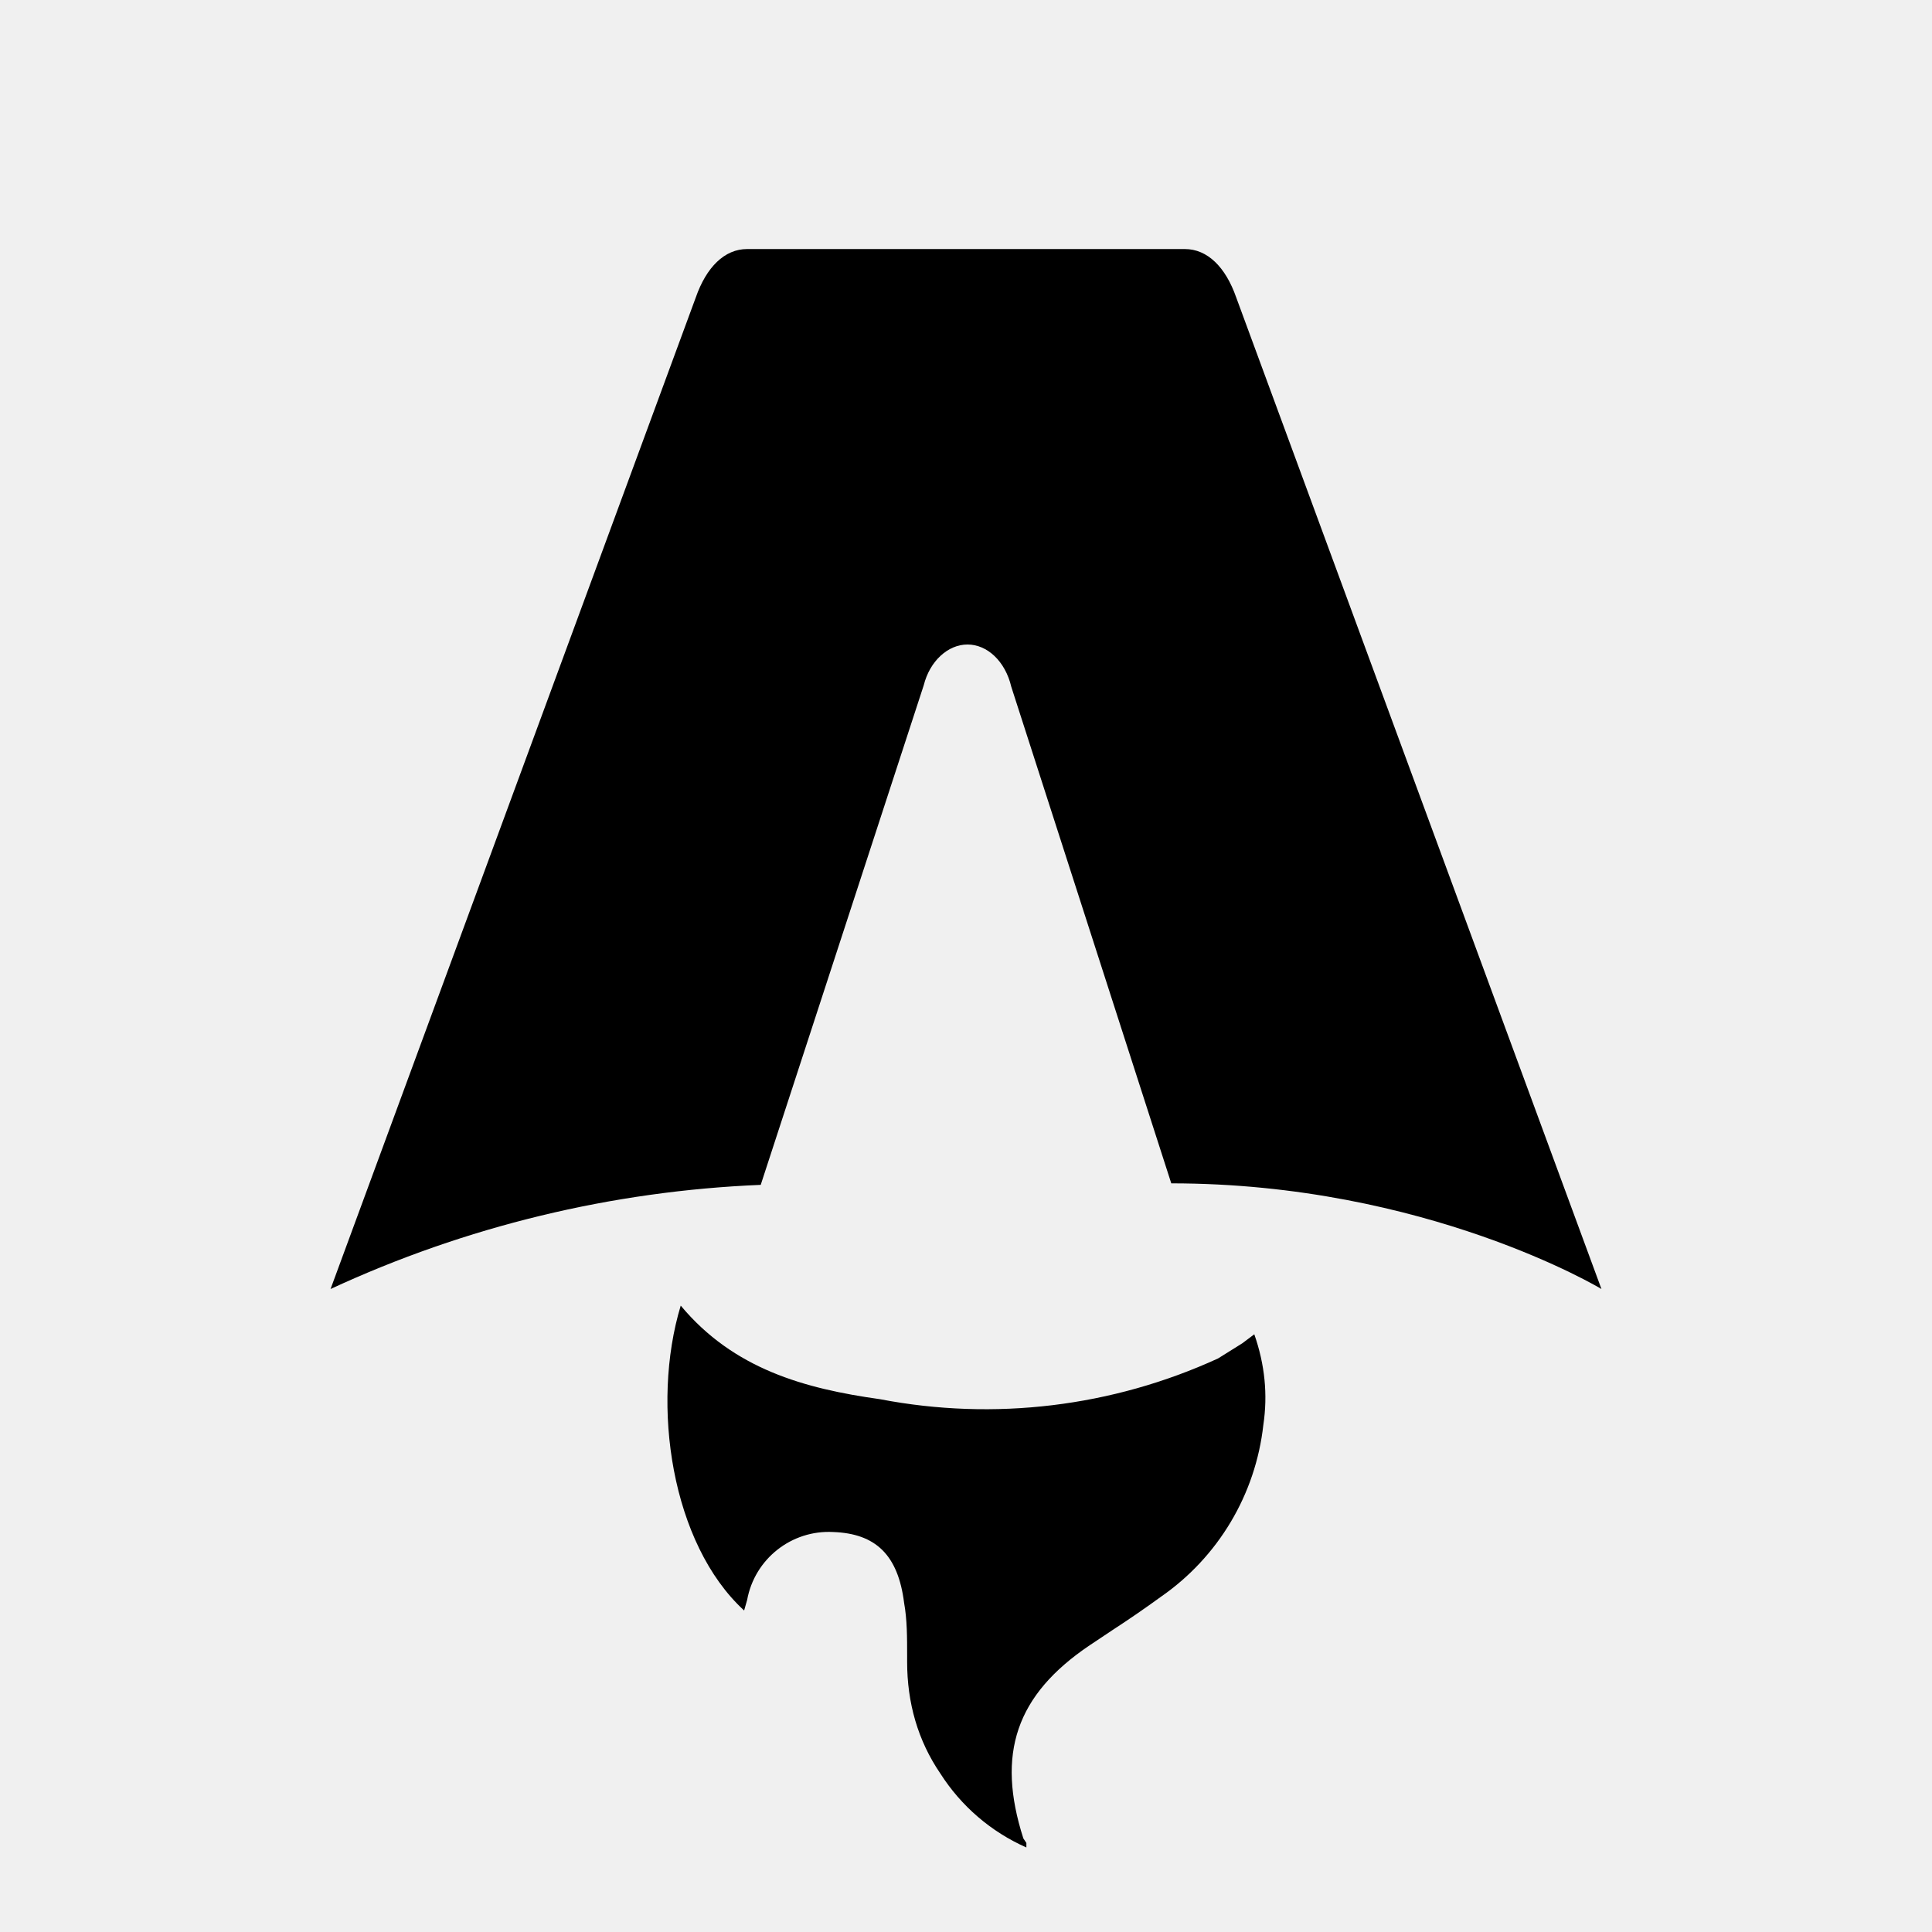
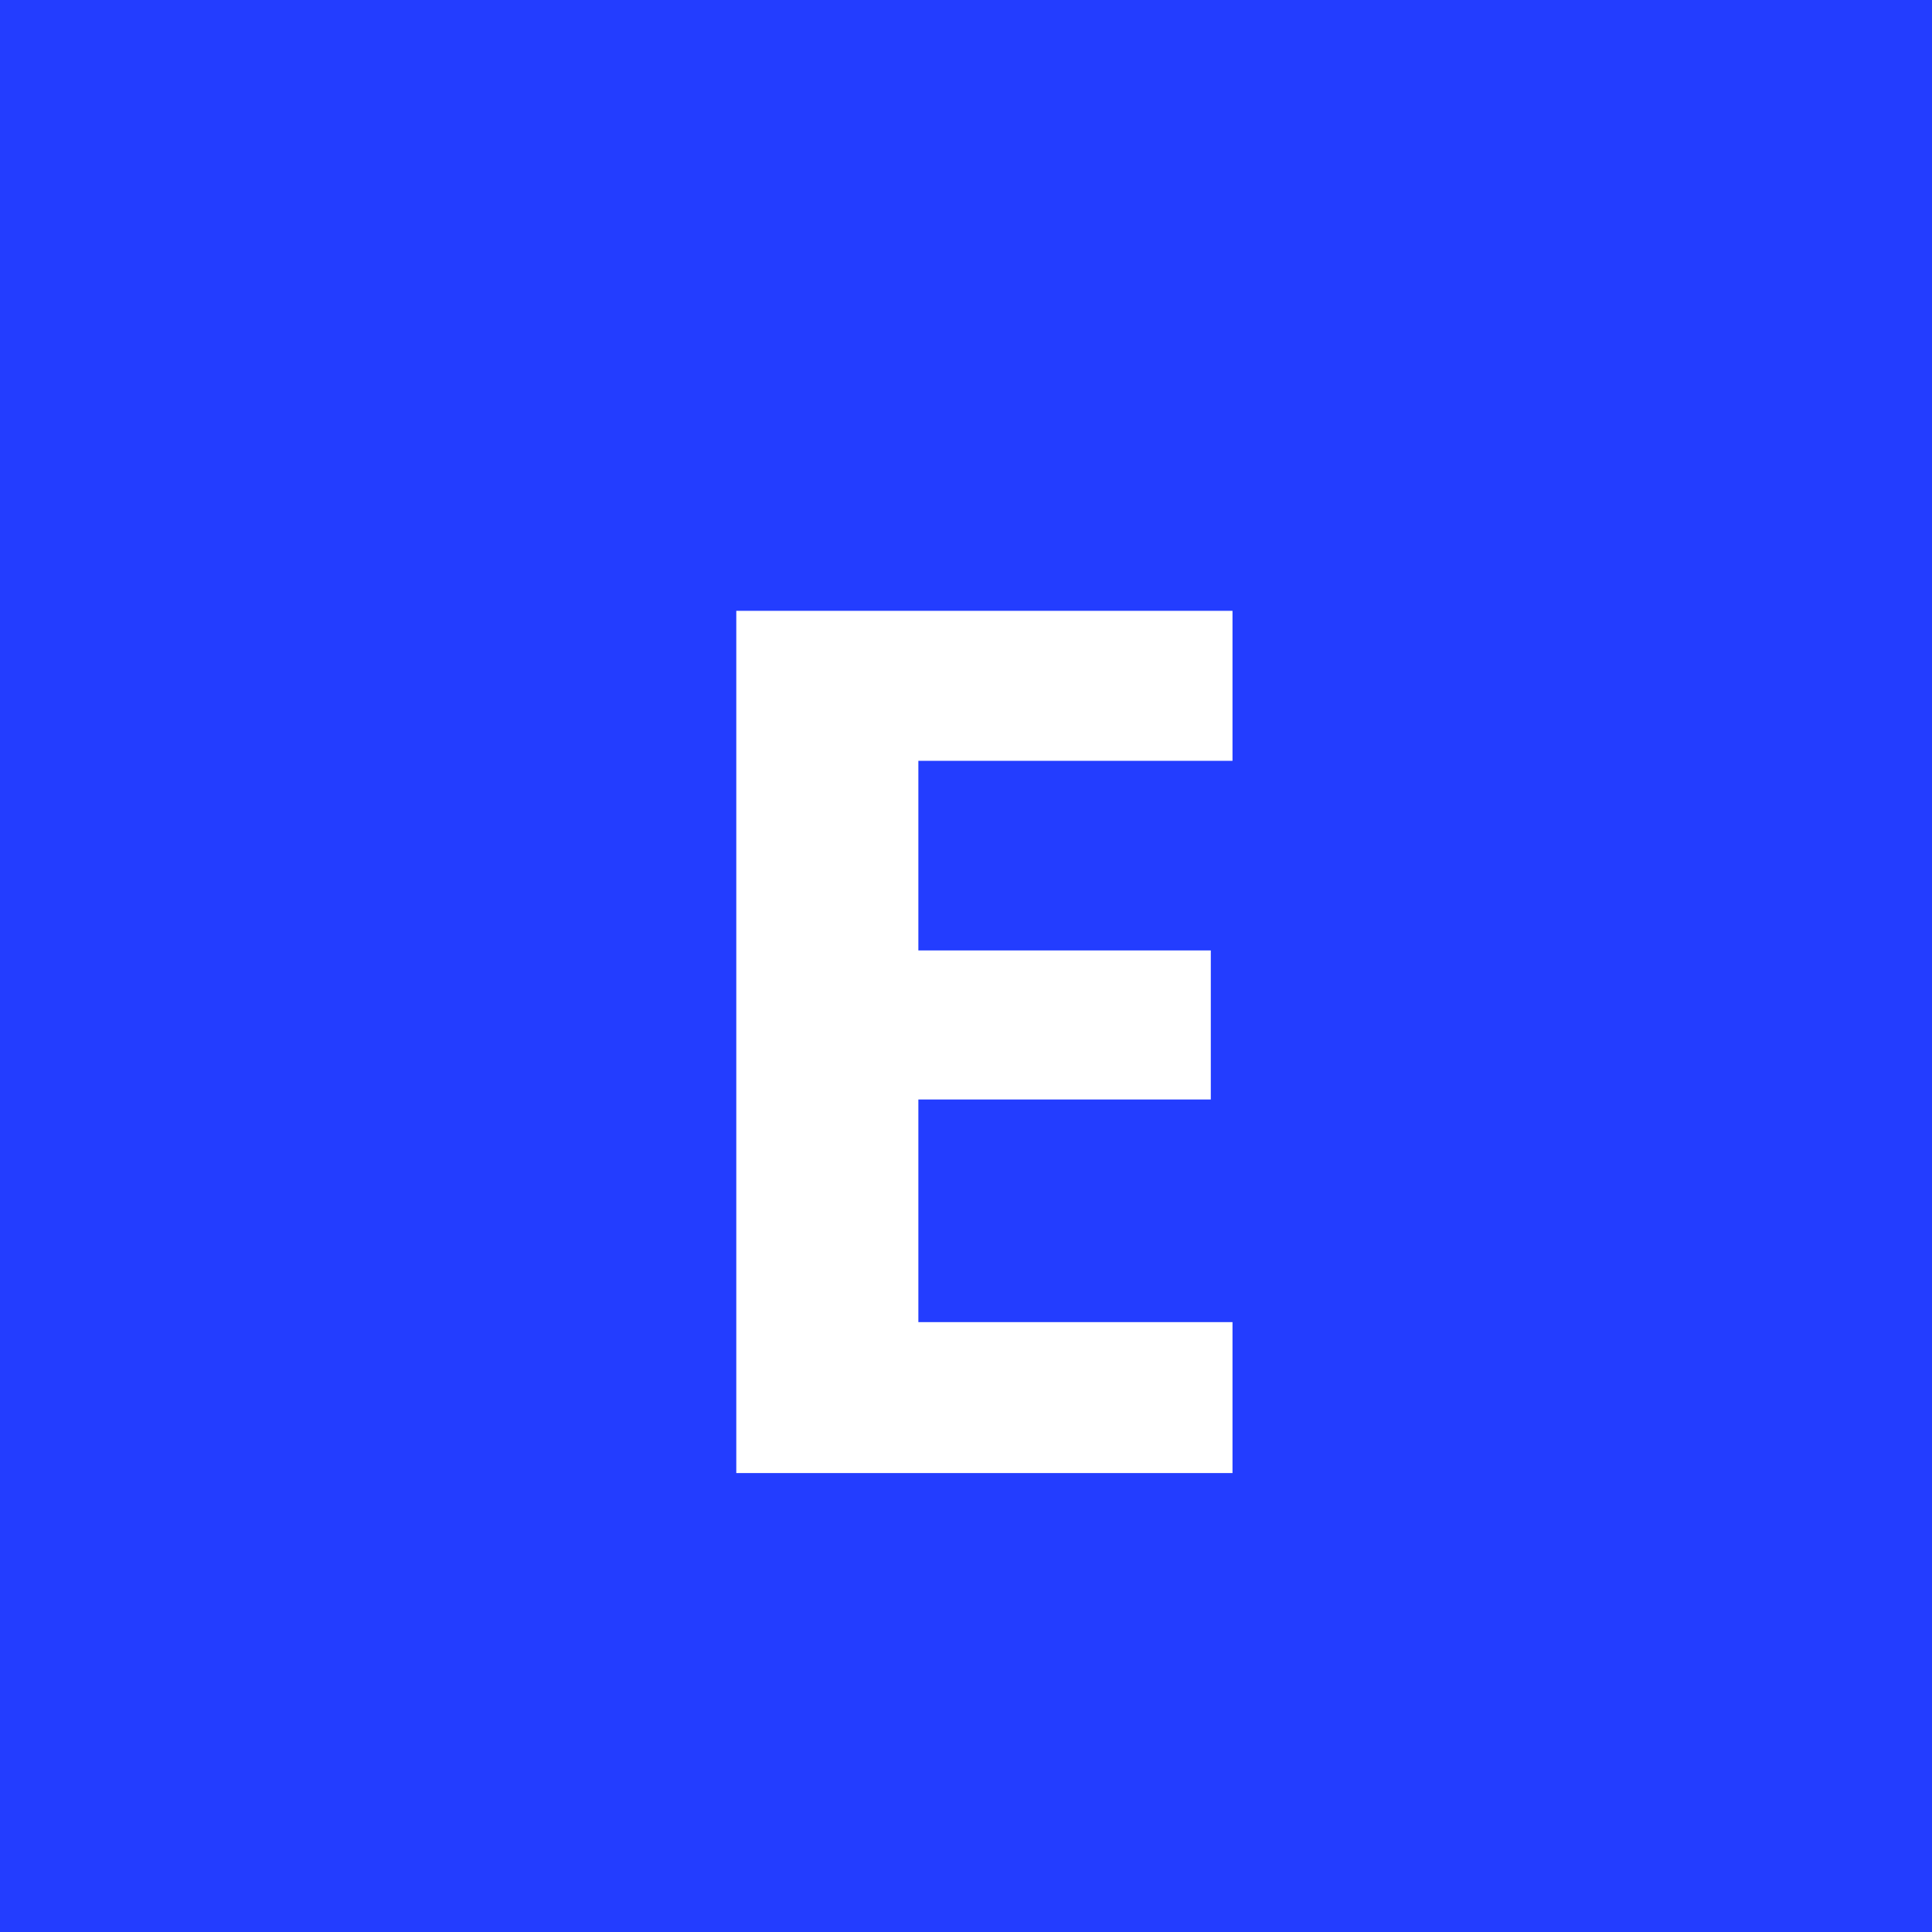
- <svg xmlns="http://www.w3.org/2000/svg" fill="none" viewBox="0 0 128 128">
-   <path d="M50.4 78.5a75.1 75.1 0 0 0-28.5 6.9l24.2-65.7c.7-2 1.9-3.2 3.4-3.2h29c1.5 0 2.7 1.2 3.4 3.2l24.2 65.7s-11.6-7-28.5-7L67 45.5c-.4-1.7-1.6-2.8-2.9-2.8-1.3 0-2.5 1.1-2.9 2.7L50.4 78.5Zm-1.1 28.2Zm-4.2-20.2c-2 6.6-.6 15.8 4.2 20.2a17.5 17.5 0 0 1 .2-.7 5.5 5.5 0 0 1 5.7-4.5c2.8.1 4.3 1.5 4.7 4.7.2 1.1.2 2.3.2 3.5v.4c0 2.7.7 5.2 2.2 7.4a13 13 0 0 0 5.7 4.9v-.3l-.2-.3c-1.8-5.6-.5-9.5 4.4-12.8l1.5-1a73 73 0 0 0 3.2-2.2 16 16 0 0 0 6.8-11.4c.3-2 .1-4-.6-6l-.8.6-1.6 1a37 37 0 0 1-22.4 2.7c-5-.7-9.7-2-13.2-6.2Z" />
-   <style>
-         path { fill: #000; }
-         @media (prefers-color-scheme: dark) {
-             path { fill: #FFF; }
-         }
-     </style>
+ <svg xmlns="http://www.w3.org/2000/svg" viewBox="0 0 32 32">
+   <rect width="32" height="32" fill="#233dff" />
+   <text x="50%" y="52%" dominant-baseline="central" text-anchor="middle" fill="#FFFFFF" font-family="sans-serif" font-weight="700" font-size="20">E</text>
</svg>
